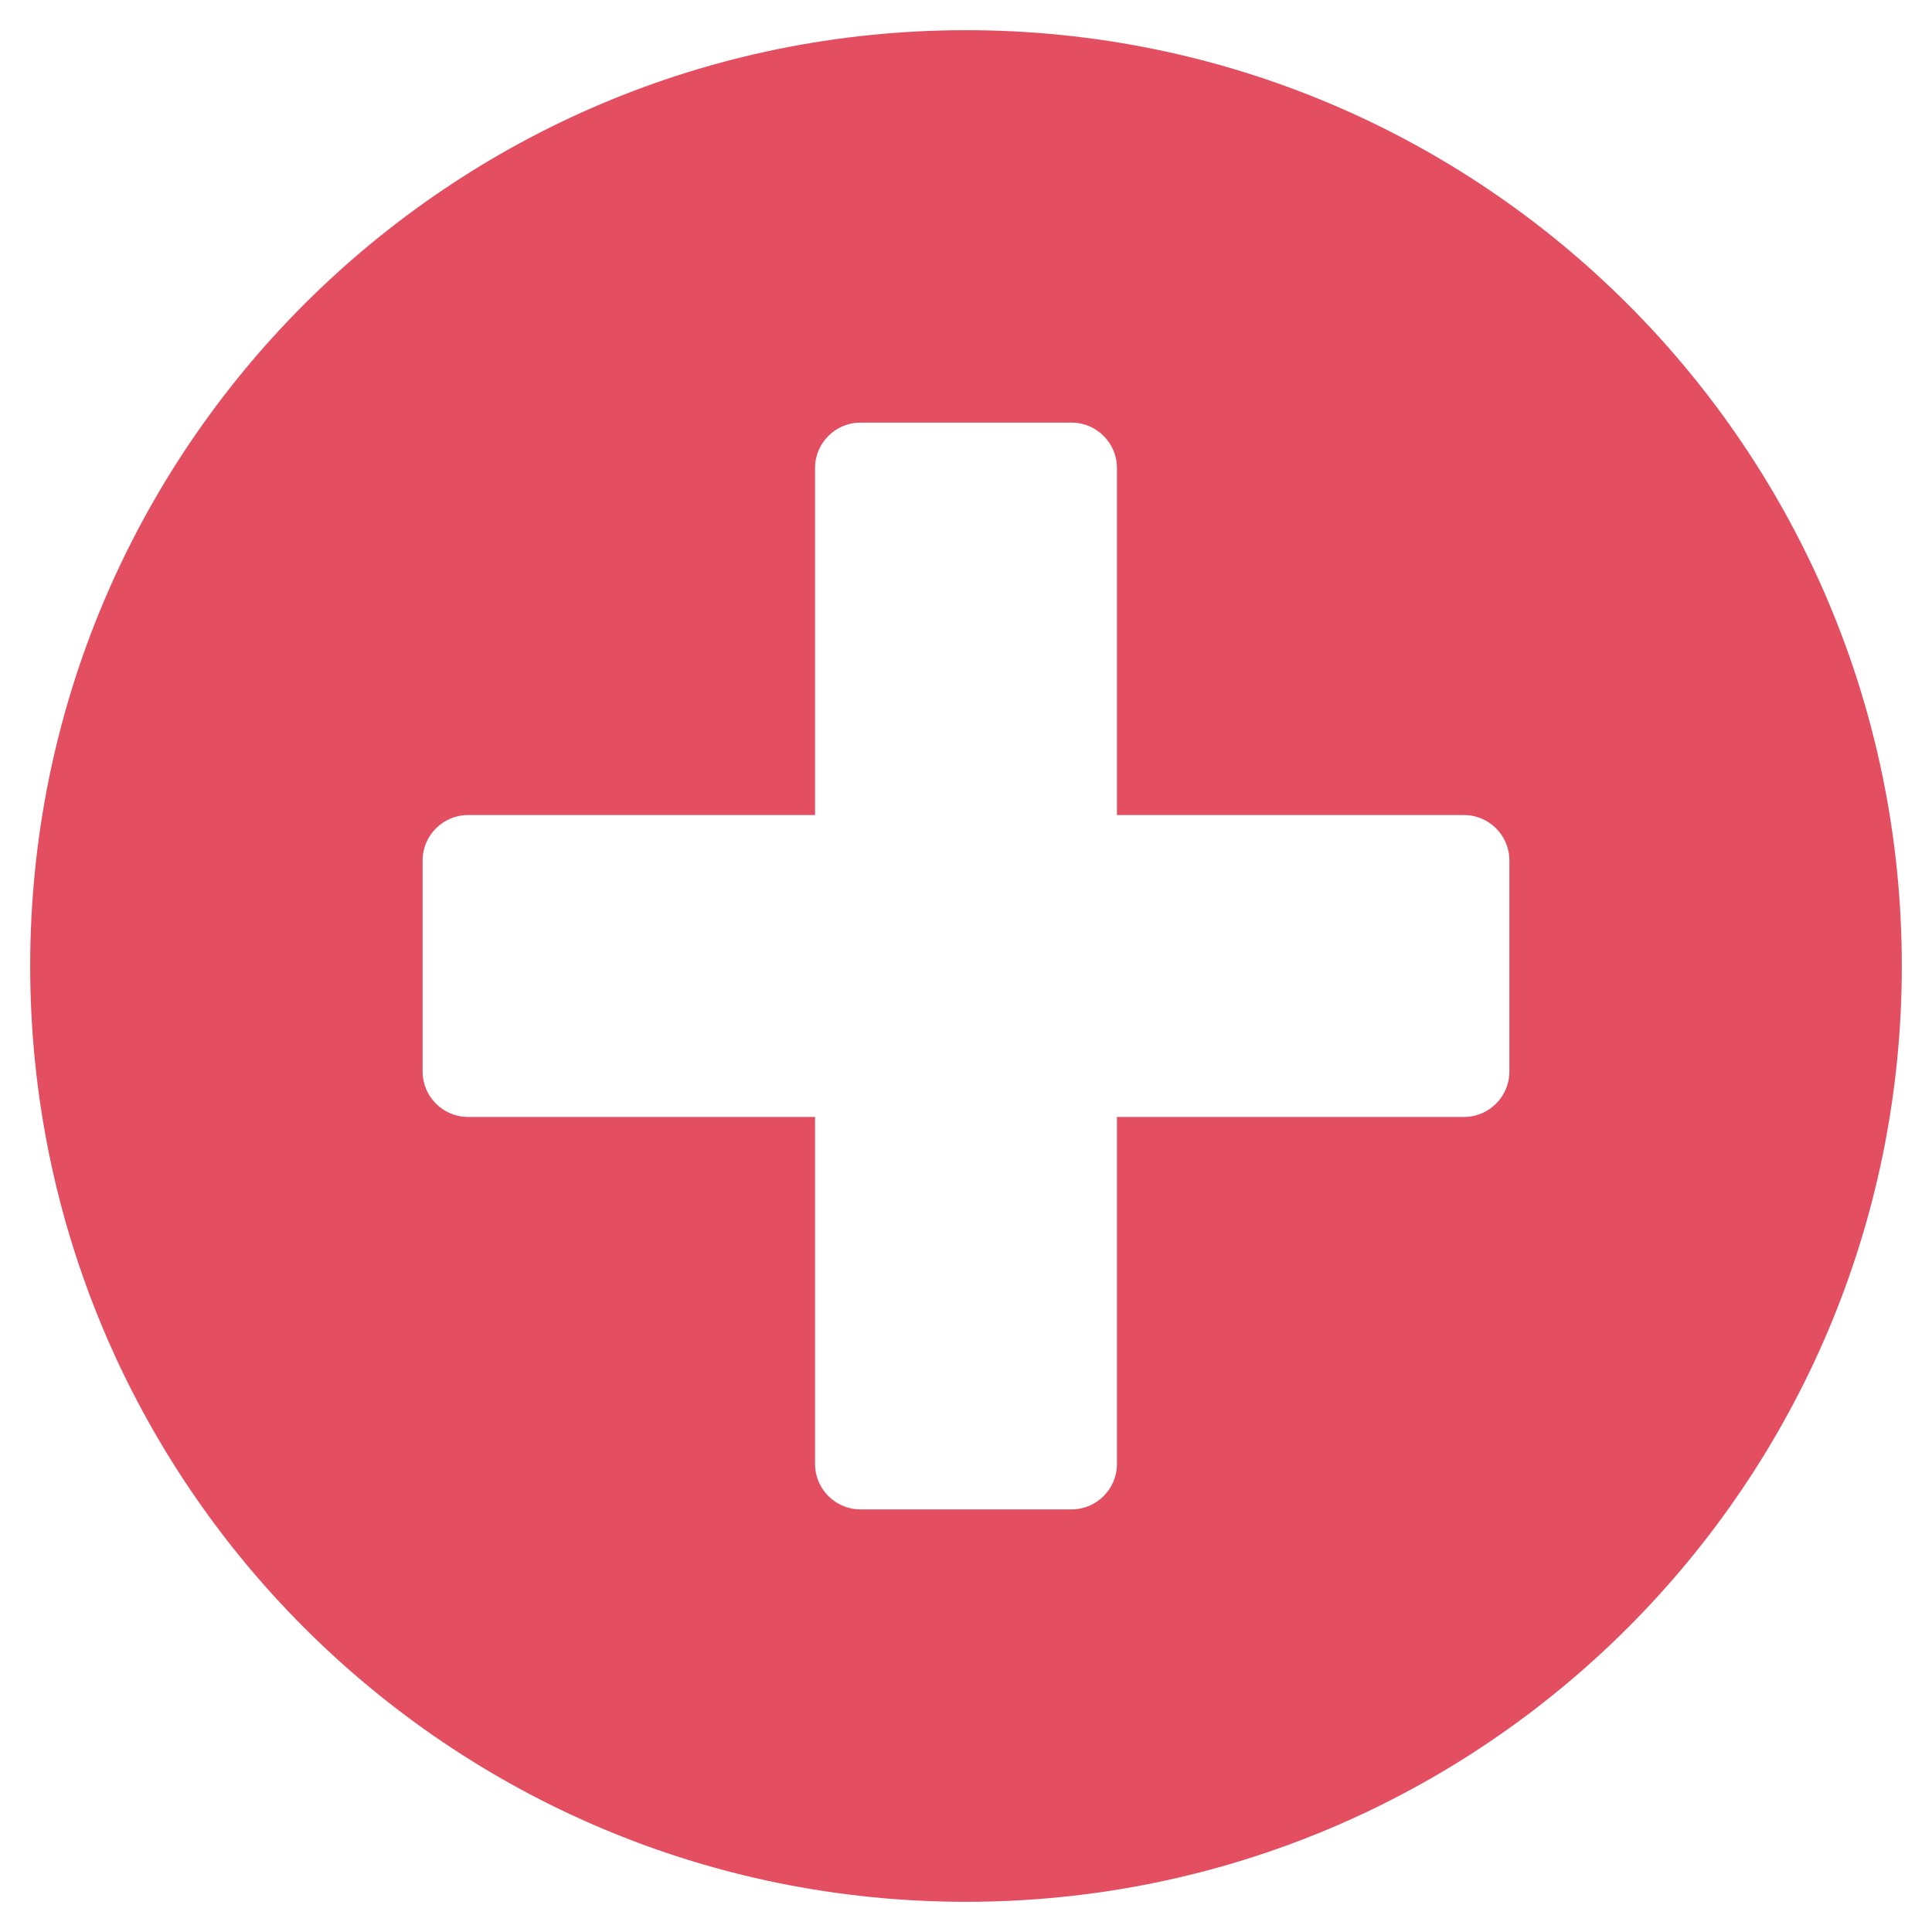
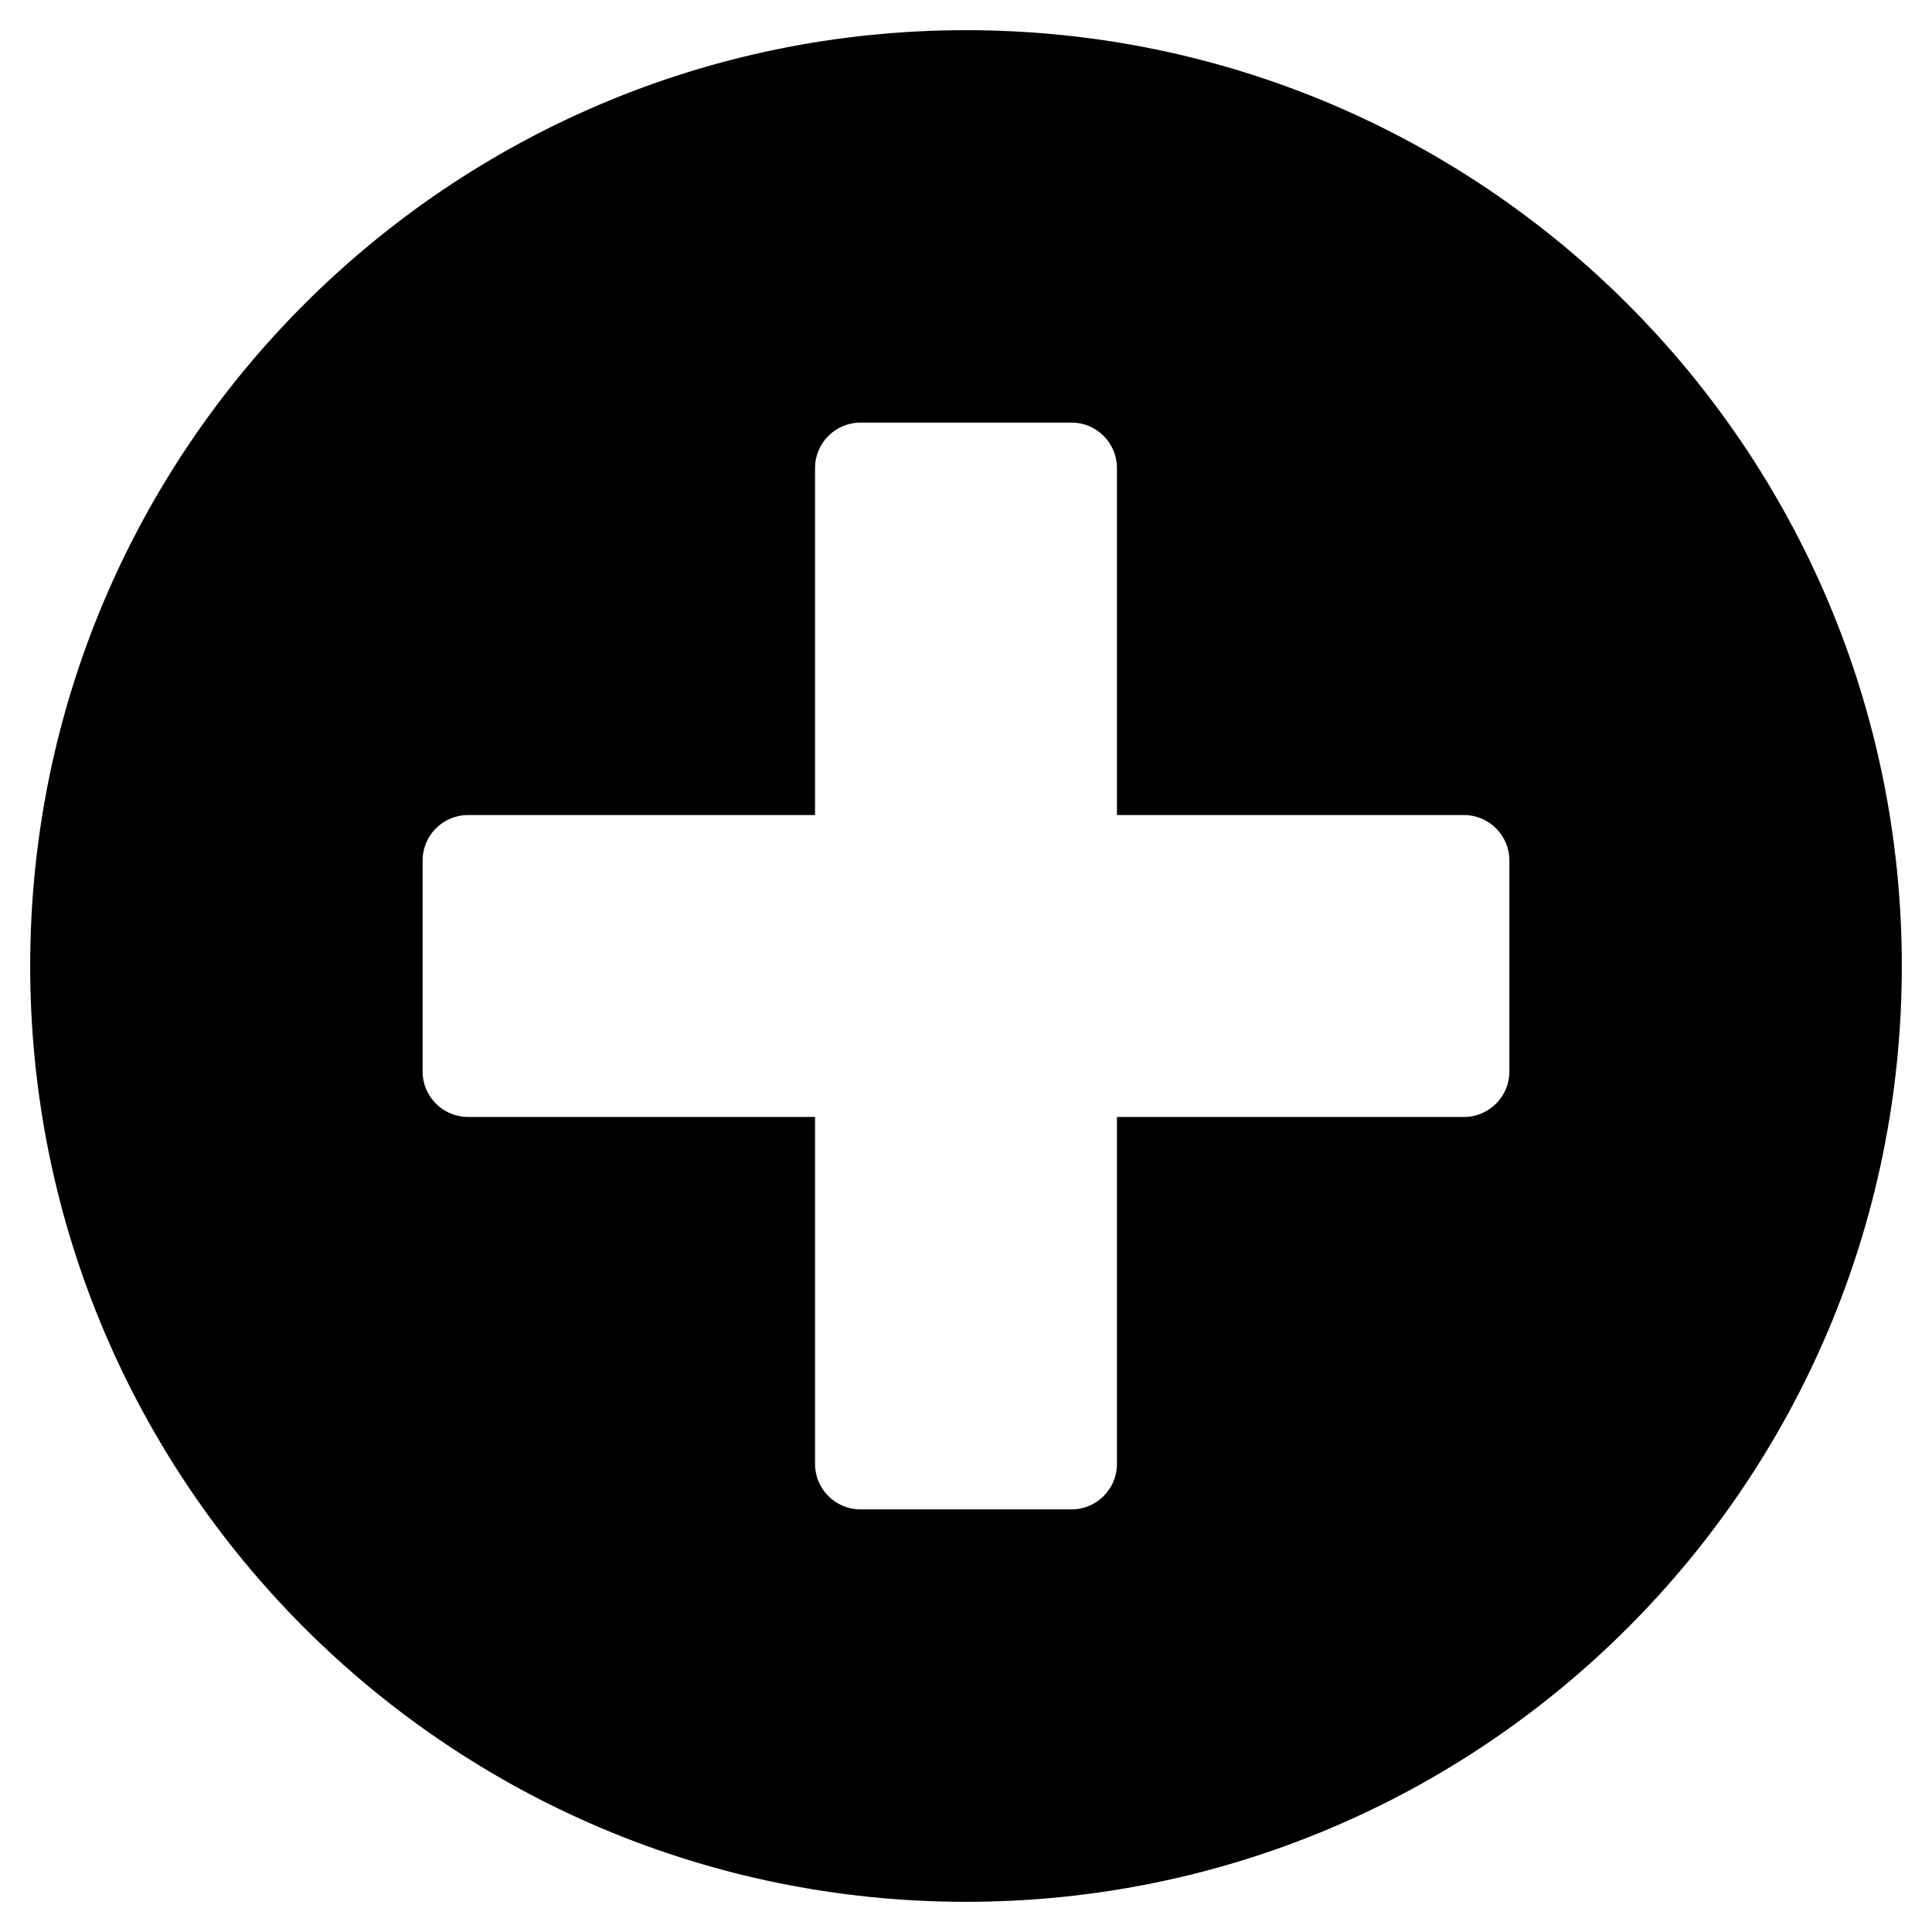
<svg xmlns="http://www.w3.org/2000/svg" aria-hidden="true" focusable="false" data-prefix="fas" data-icon="plus-circle" class="svg-inline--fa fa-plus-circle fa-w-16" role="img" viewBox="0 0 512 512">
-   <path fill="#E34F60" d="M256 8C119 8 8 119 8 256s111 248 248 248 248-111 248-248S393 8 256 8zm144 276c0 6.6-5.4 12-12 12h-92v92c0 6.6-5.4 12-12 12h-56c-6.6 0-12-5.4-12-12v-92h-92c-6.6 0-12-5.4-12-12v-56c0-6.6 5.4-12 12-12h92v-92c0-6.6 5.4-12 12-12h56c6.6 0 12 5.4 12 12v92h92c6.6 0 12 5.4 12 12v56z" />
+   <path fill="#000" d="M256 8C119 8 8 119 8 256s111 248 248 248 248-111 248-248S393 8 256 8zm144 276c0 6.6-5.4 12-12 12h-92v92c0 6.6-5.4 12-12 12h-56c-6.6 0-12-5.4-12-12v-92h-92c-6.6 0-12-5.4-12-12v-56c0-6.6 5.4-12 12-12h92v-92c0-6.6 5.4-12 12-12h56c6.6 0 12 5.4 12 12v92h92c6.6 0 12 5.4 12 12v56z" />
</svg>
